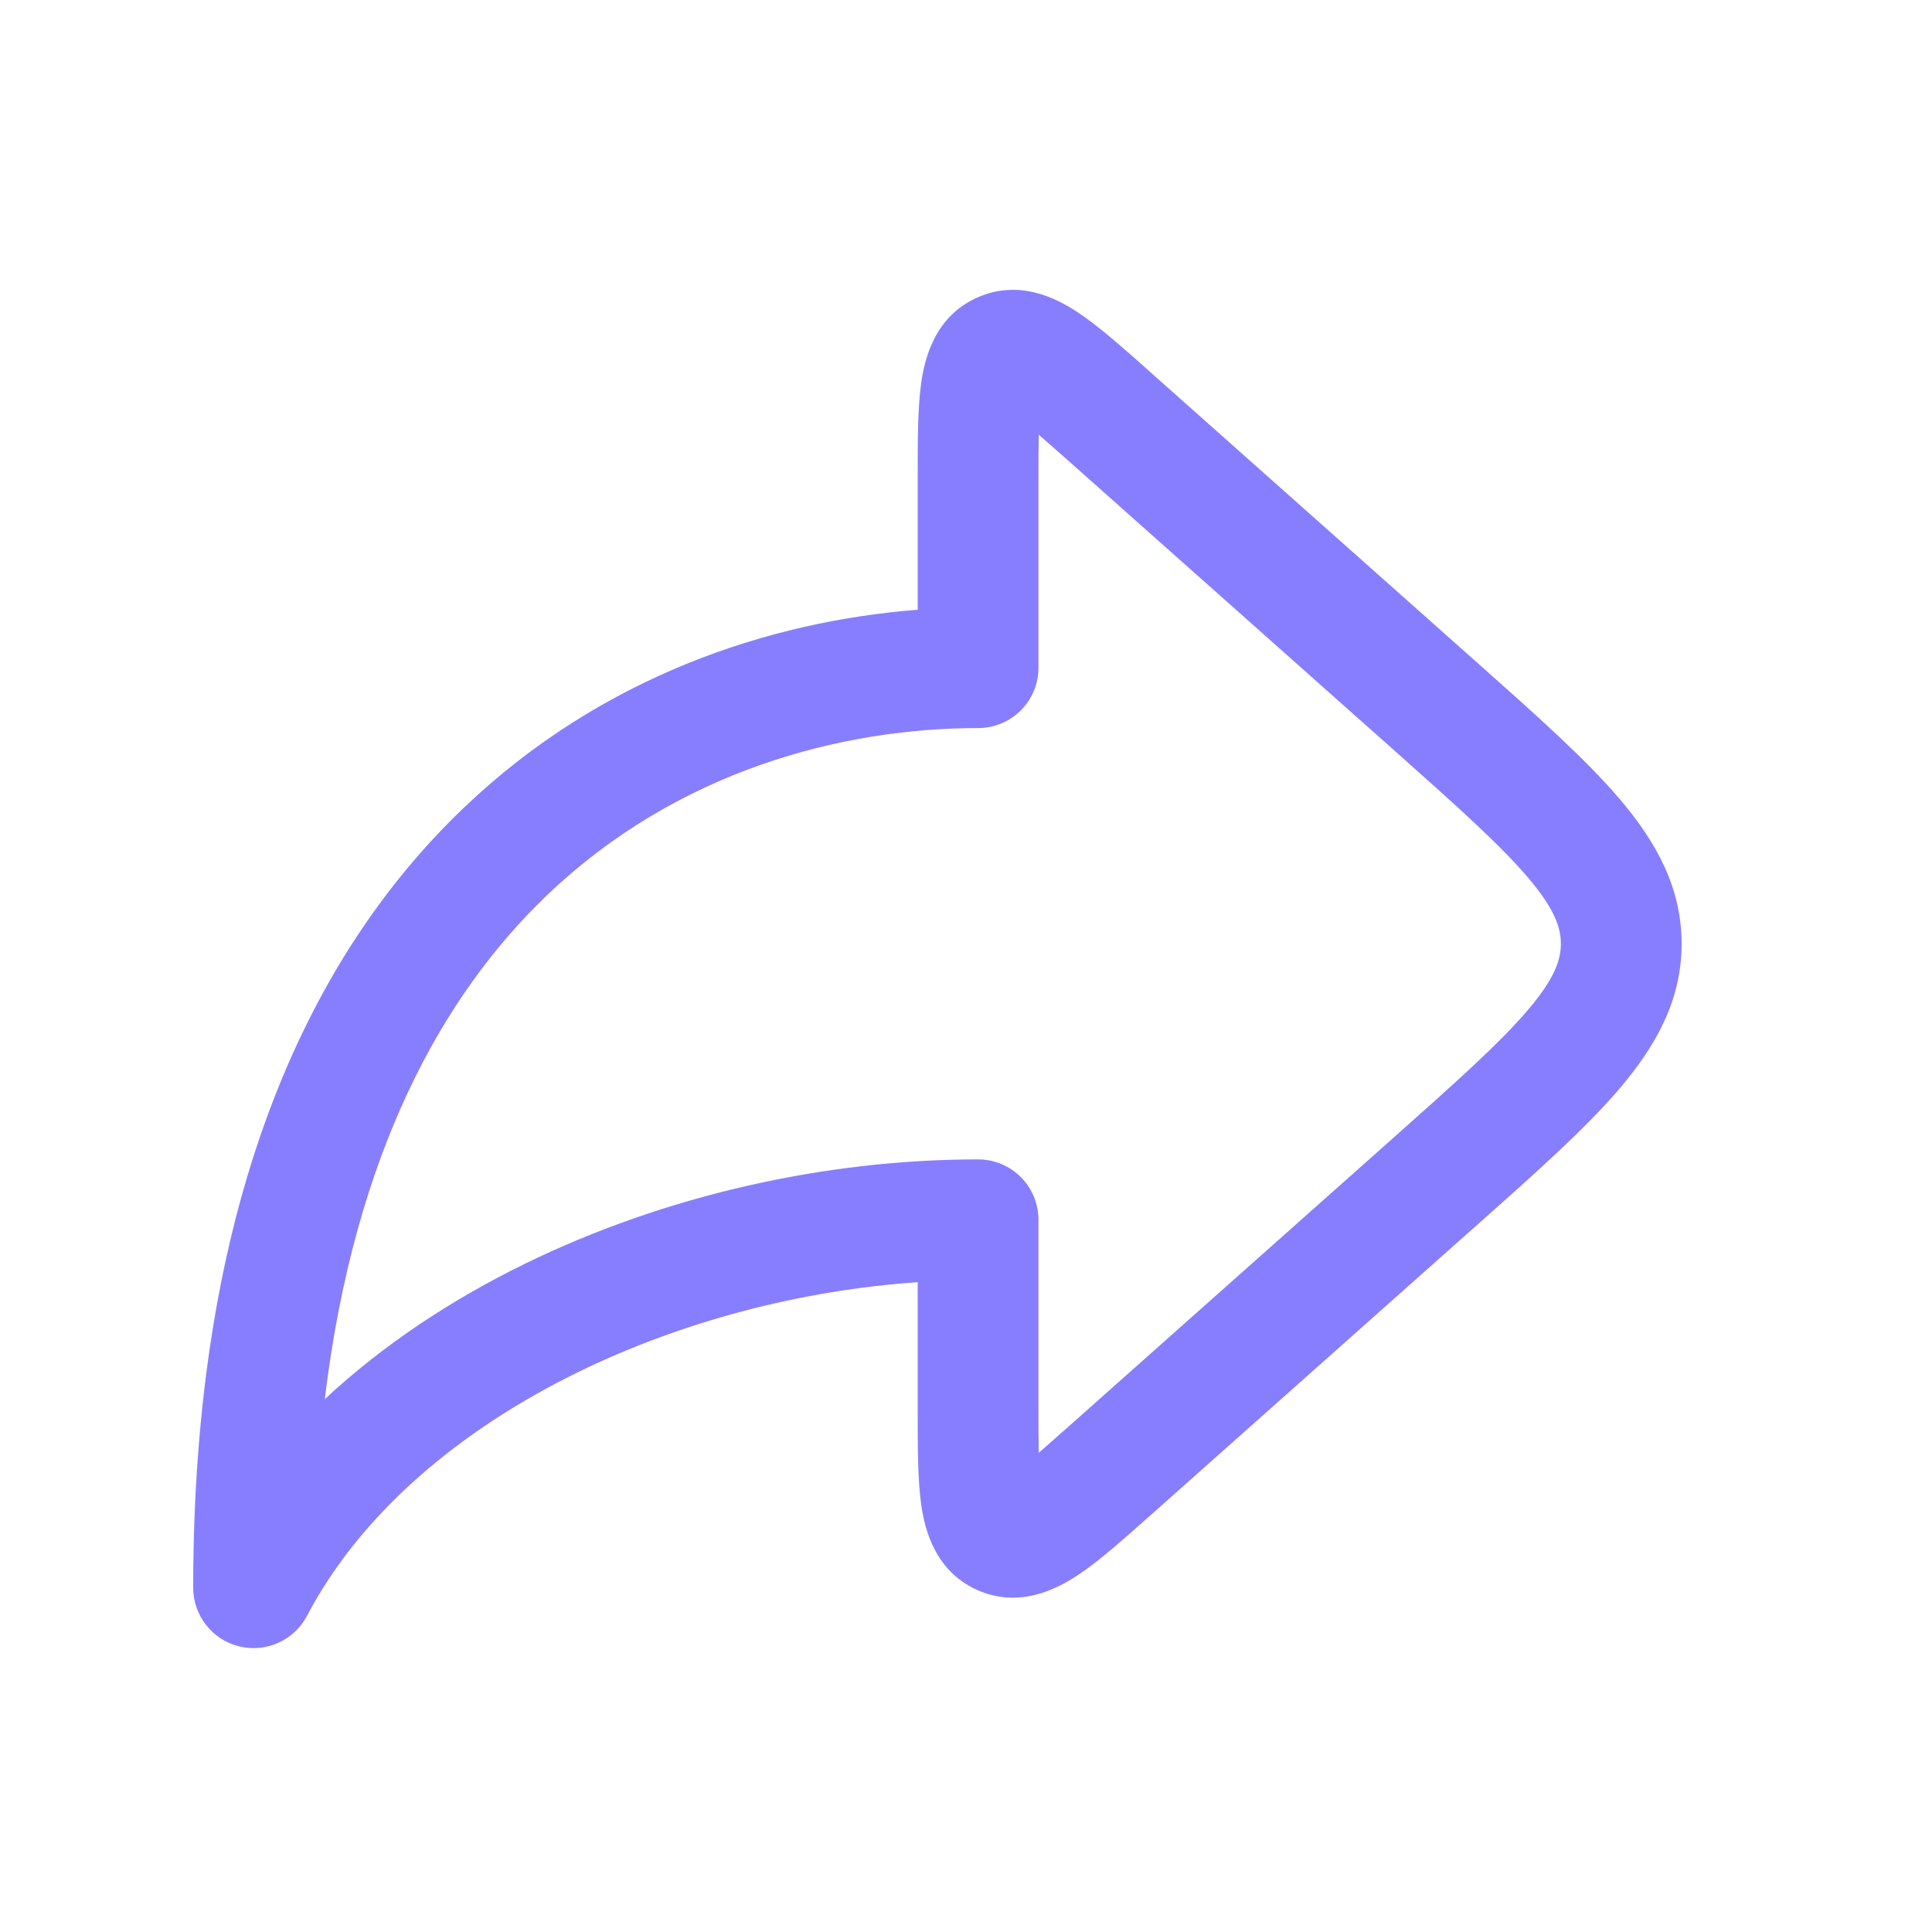
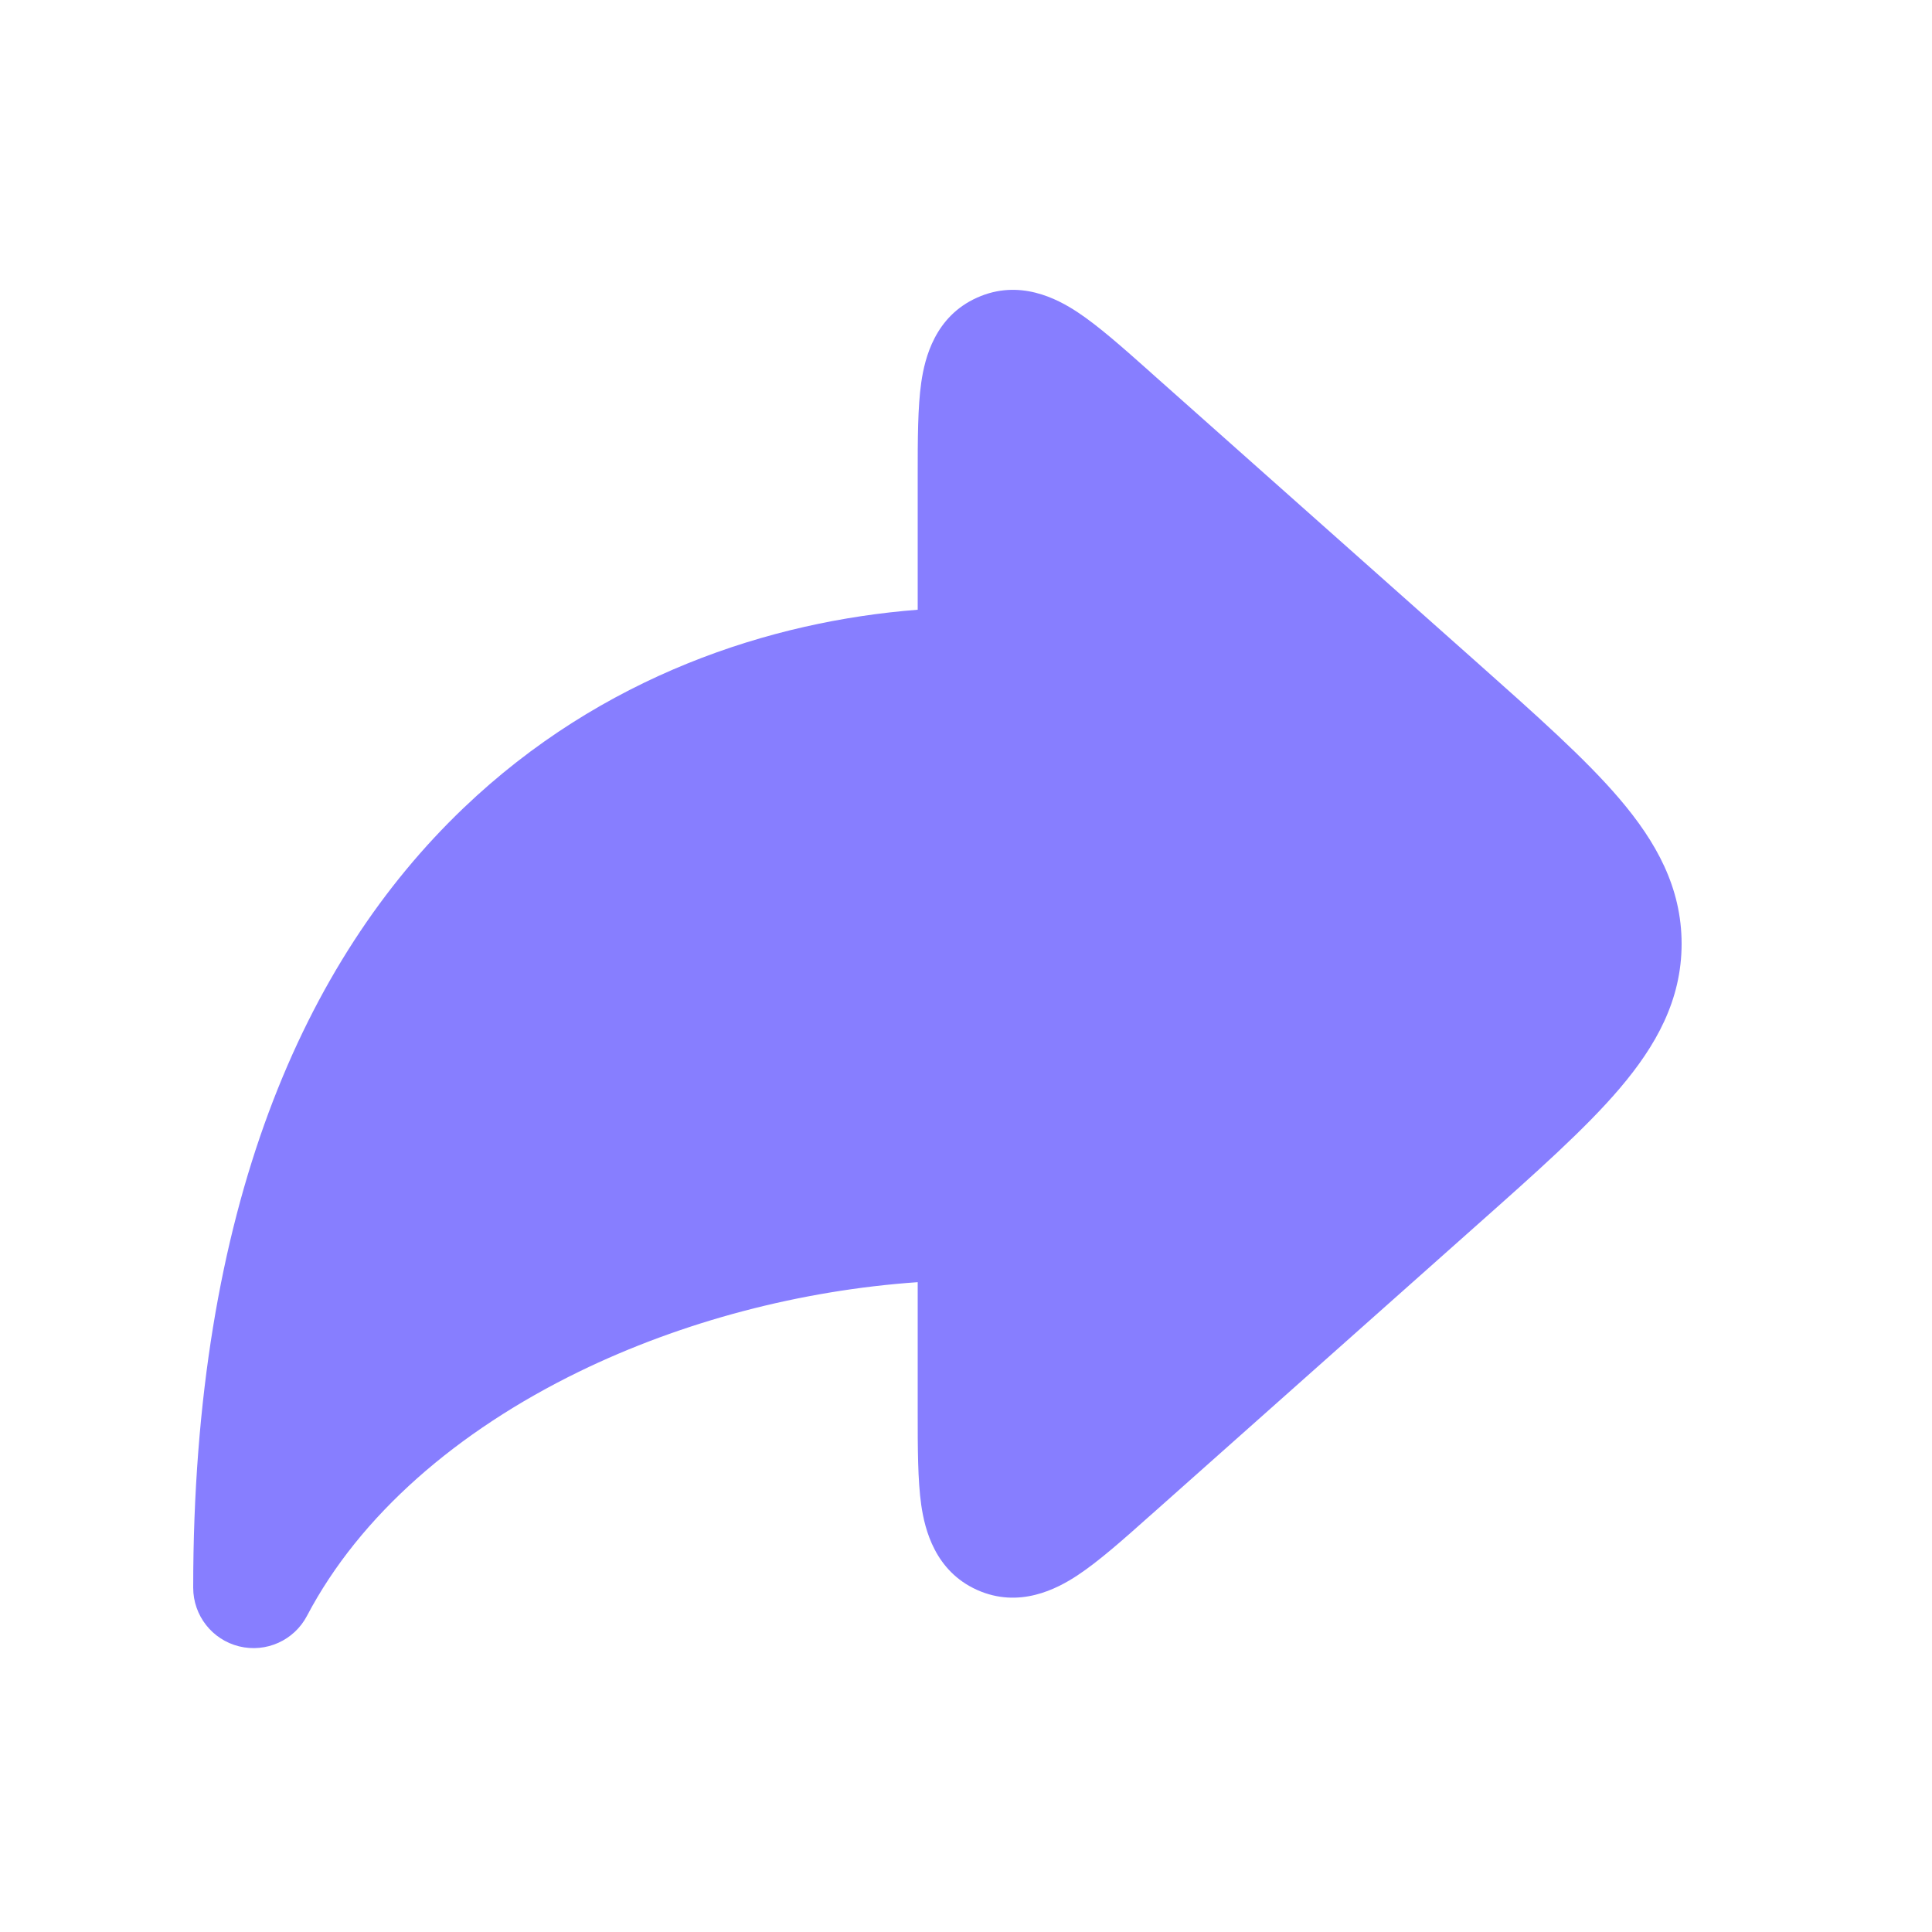
<svg xmlns="http://www.w3.org/2000/svg" width="20" height="20" viewBox="0 0 20 20" fill="none">
-   <path fill-rule="evenodd" clip-rule="evenodd" d="M11.895 3.84C11.906 3.85 11.916 3.859 11.927 3.869L15.272 6.842C15.896 7.397 16.414 7.856 16.769 8.274C17.142 8.713 17.408 9.185 17.408 9.77C17.408 10.354 17.142 10.826 16.769 11.265C16.414 11.683 15.896 12.143 15.272 12.697L11.927 15.671C11.916 15.68 11.906 15.69 11.895 15.699C11.625 15.94 11.372 16.164 11.154 16.308C10.94 16.449 10.551 16.654 10.115 16.459C9.679 16.263 9.574 15.835 9.537 15.582C9.5 15.323 9.5 14.985 9.5 14.624C9.5 14.609 9.5 14.595 9.5 14.581V13.273C8.29 13.357 7.065 13.678 5.993 14.2C4.732 14.815 3.725 15.686 3.178 16.727C3.045 16.981 2.755 17.112 2.475 17.043C2.196 16.974 2 16.724 2 16.436C2 12.502 3.151 9.94 4.797 8.366C6.232 6.993 7.98 6.43 9.5 6.312V4.959C9.5 4.944 9.5 4.93 9.5 4.916C9.5 4.554 9.5 4.216 9.537 3.958C9.574 3.704 9.679 3.276 10.115 3.081C10.551 2.885 10.94 3.09 11.154 3.231C11.372 3.375 11.625 3.6 11.895 3.84ZM10.753 4.5C10.847 4.581 10.959 4.681 11.097 4.803L14.407 7.745C15.075 8.339 15.525 8.741 15.817 9.084C16.097 9.413 16.158 9.606 16.158 9.77C16.158 9.933 16.097 10.126 15.817 10.455C15.525 10.798 15.075 11.2 14.407 11.794L11.097 14.736C10.959 14.858 10.847 14.958 10.753 15.039C10.75 14.915 10.75 14.764 10.75 14.581V12.627C10.75 12.281 10.47 12.002 10.125 12.002C8.531 12.002 6.875 12.38 5.445 13.077C4.679 13.45 3.966 13.921 3.362 14.484C3.669 11.944 4.577 10.306 5.661 9.269C7.011 7.977 8.717 7.537 10.125 7.537C10.47 7.537 10.75 7.258 10.75 6.912V4.959C10.75 4.775 10.75 4.624 10.753 4.5Z" fill="#877EFF" />
+   <path fillRule="evenodd" clip-rule="evenodd" d="M11.895 3.84C11.906 3.85 11.916 3.859 11.927 3.869L15.272 6.842C15.896 7.397 16.414 7.856 16.769 8.274C17.142 8.713 17.408 9.185 17.408 9.77C17.408 10.354 17.142 10.826 16.769 11.265C16.414 11.683 15.896 12.143 15.272 12.697L11.927 15.671C11.916 15.68 11.906 15.69 11.895 15.699C11.625 15.94 11.372 16.164 11.154 16.308C10.94 16.449 10.551 16.654 10.115 16.459C9.679 16.263 9.574 15.835 9.537 15.582C9.5 15.323 9.5 14.985 9.5 14.624C9.5 14.609 9.5 14.595 9.5 14.581V13.273C8.29 13.357 7.065 13.678 5.993 14.2C4.732 14.815 3.725 15.686 3.178 16.727C3.045 16.981 2.755 17.112 2.475 17.043C2.196 16.974 2 16.724 2 16.436C2 12.502 3.151 9.94 4.797 8.366C6.232 6.993 7.98 6.43 9.5 6.312V4.959C9.5 4.944 9.5 4.93 9.5 4.916C9.5 4.554 9.5 4.216 9.537 3.958C9.574 3.704 9.679 3.276 10.115 3.081C10.551 2.885 10.94 3.09 11.154 3.231C11.372 3.375 11.625 3.6 11.895 3.84ZM10.753 4.5C10.847 4.581 10.959 4.681 11.097 4.803L14.407 7.745C15.075 8.339 15.525 8.741 15.817 9.084C16.097 9.413 16.158 9.606 16.158 9.77C16.158 9.933 16.097 10.126 15.817 10.455C15.525 10.798 15.075 11.2 14.407 11.794L11.097 14.736C10.959 14.858 10.847 14.958 10.753 15.039C10.75 14.915 10.75 14.764 10.75 14.581V12.627C10.75 12.281 10.47 12.002 10.125 12.002C8.531 12.002 6.875 12.38 5.445 13.077C4.679 13.45 3.966 13.921 3.362 14.484C3.669 11.944 4.577 10.306 5.661 9.269C7.011 7.977 8.717 7.537 10.125 7.537C10.47 7.537 10.75 7.258 10.75 6.912V4.959C10.75 4.775 10.75 4.624 10.753 4.5Z" fill="#877EFF" />
</svg>
